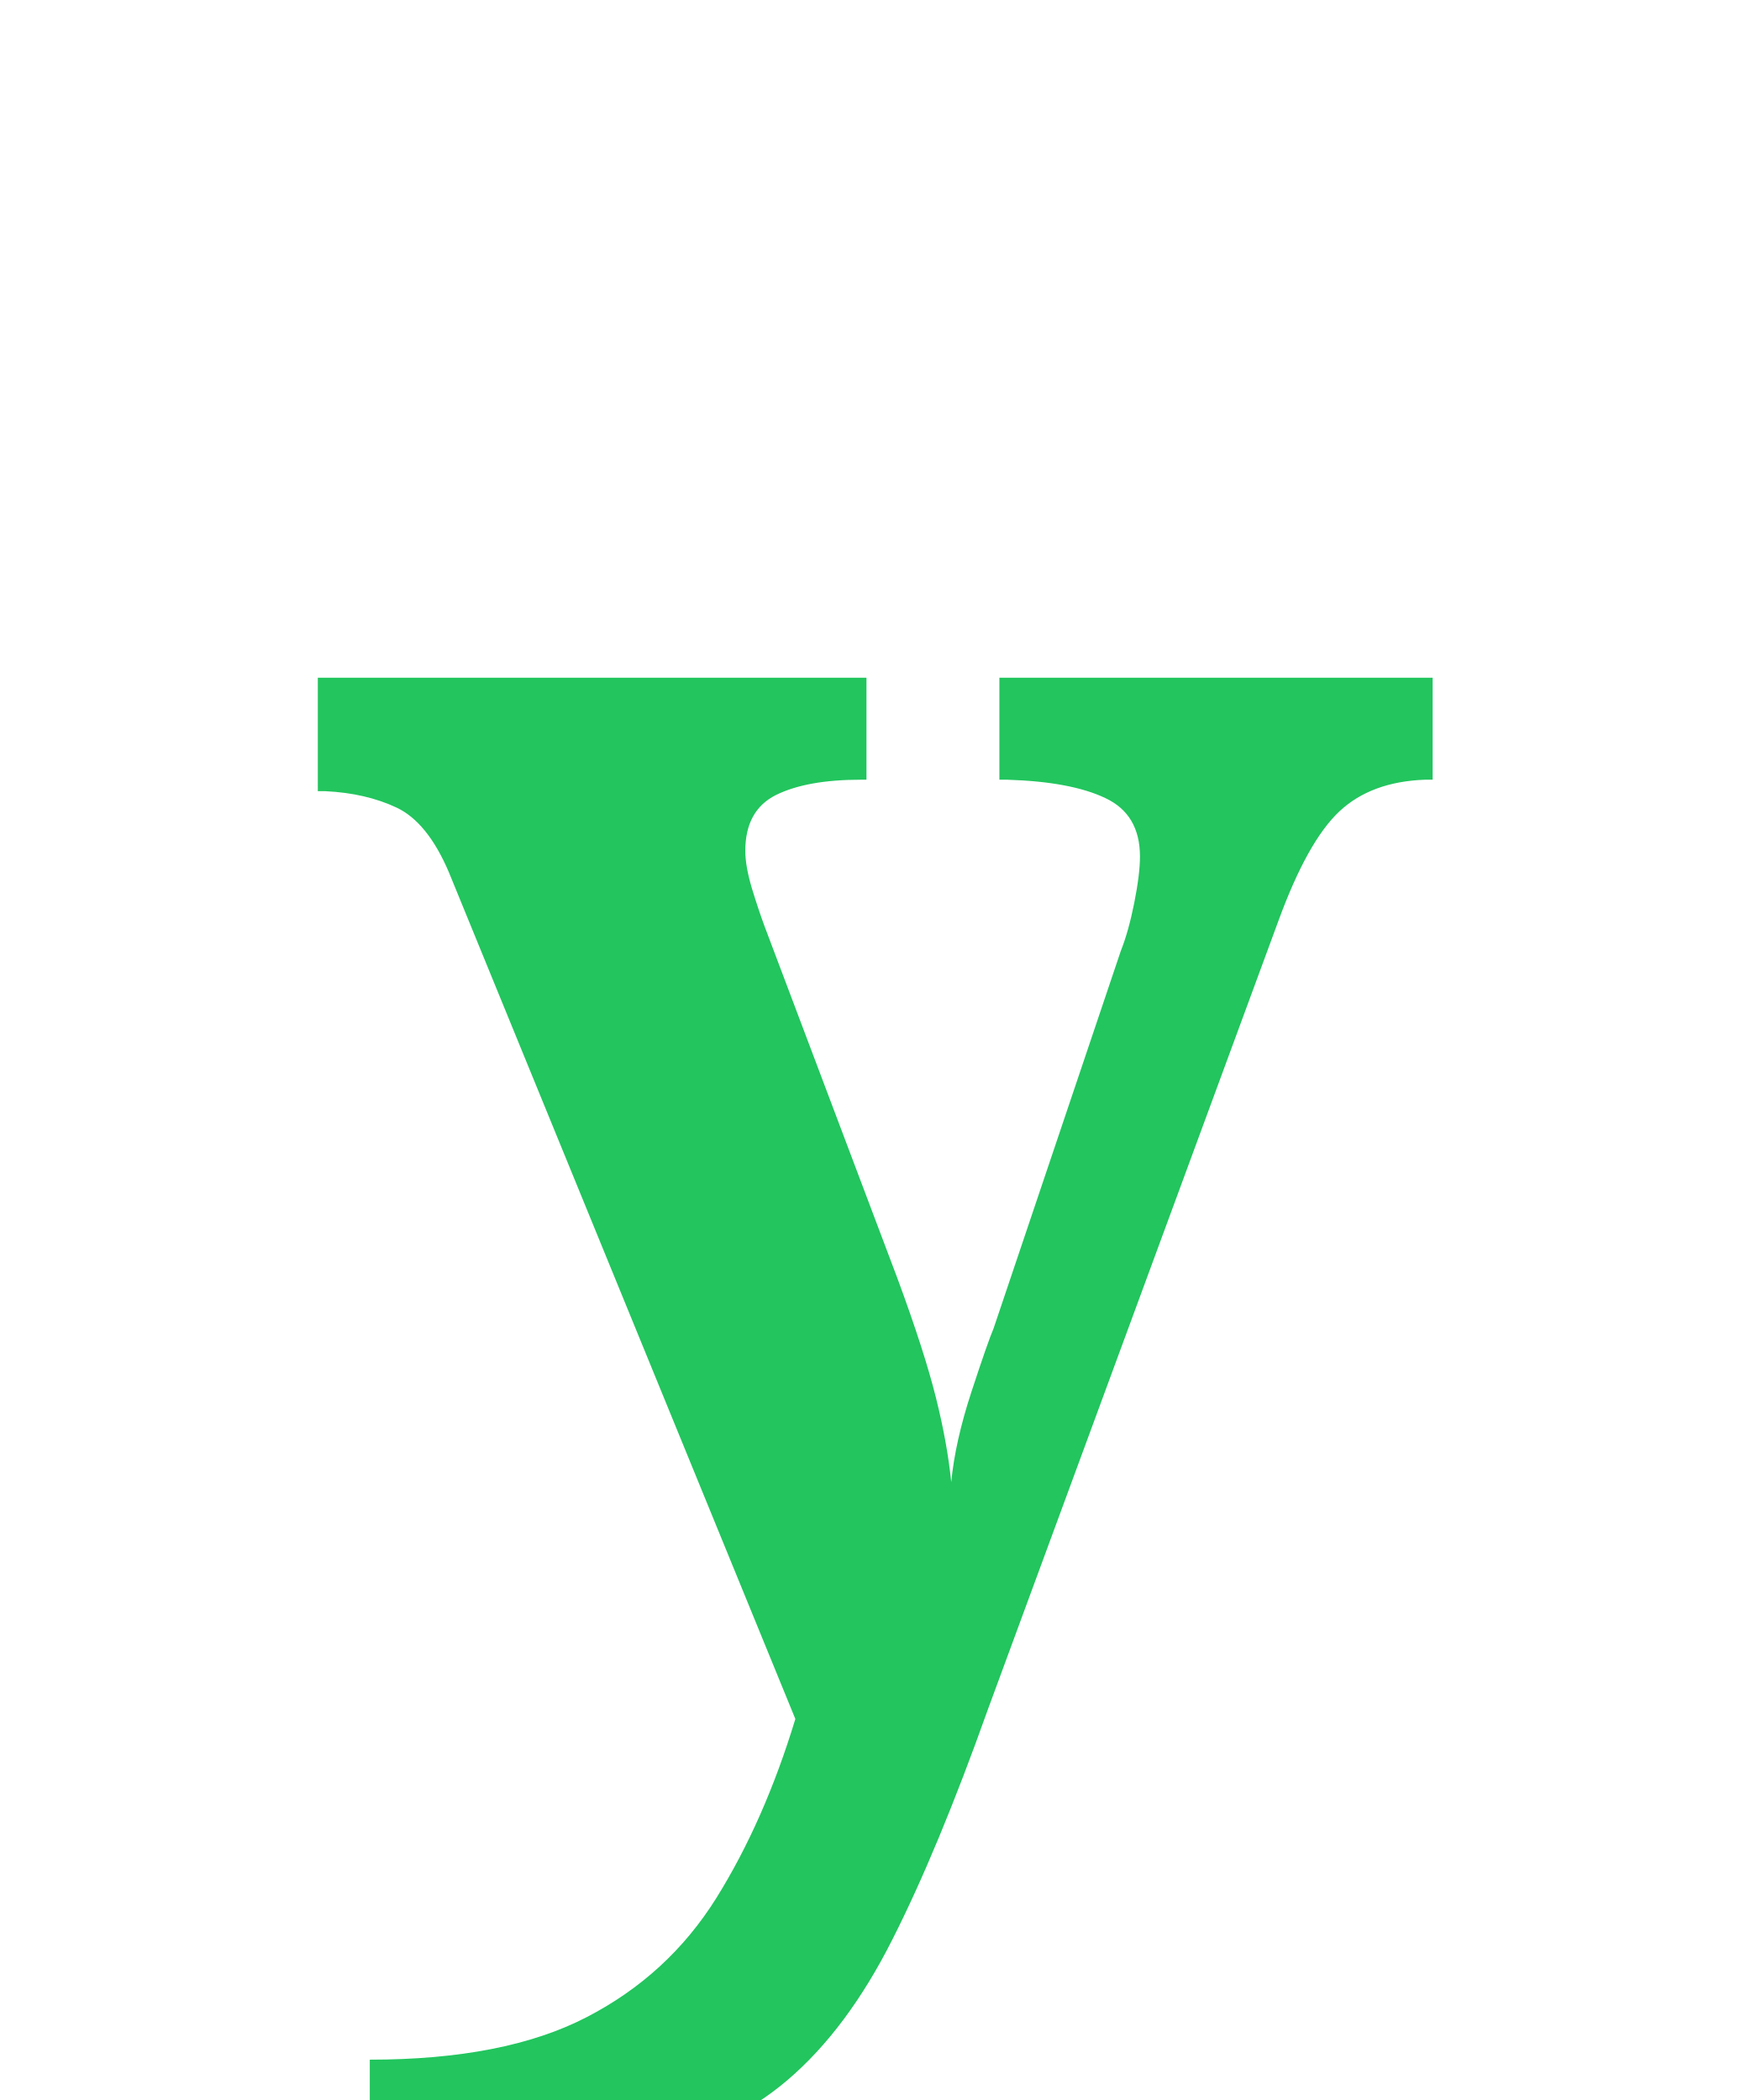
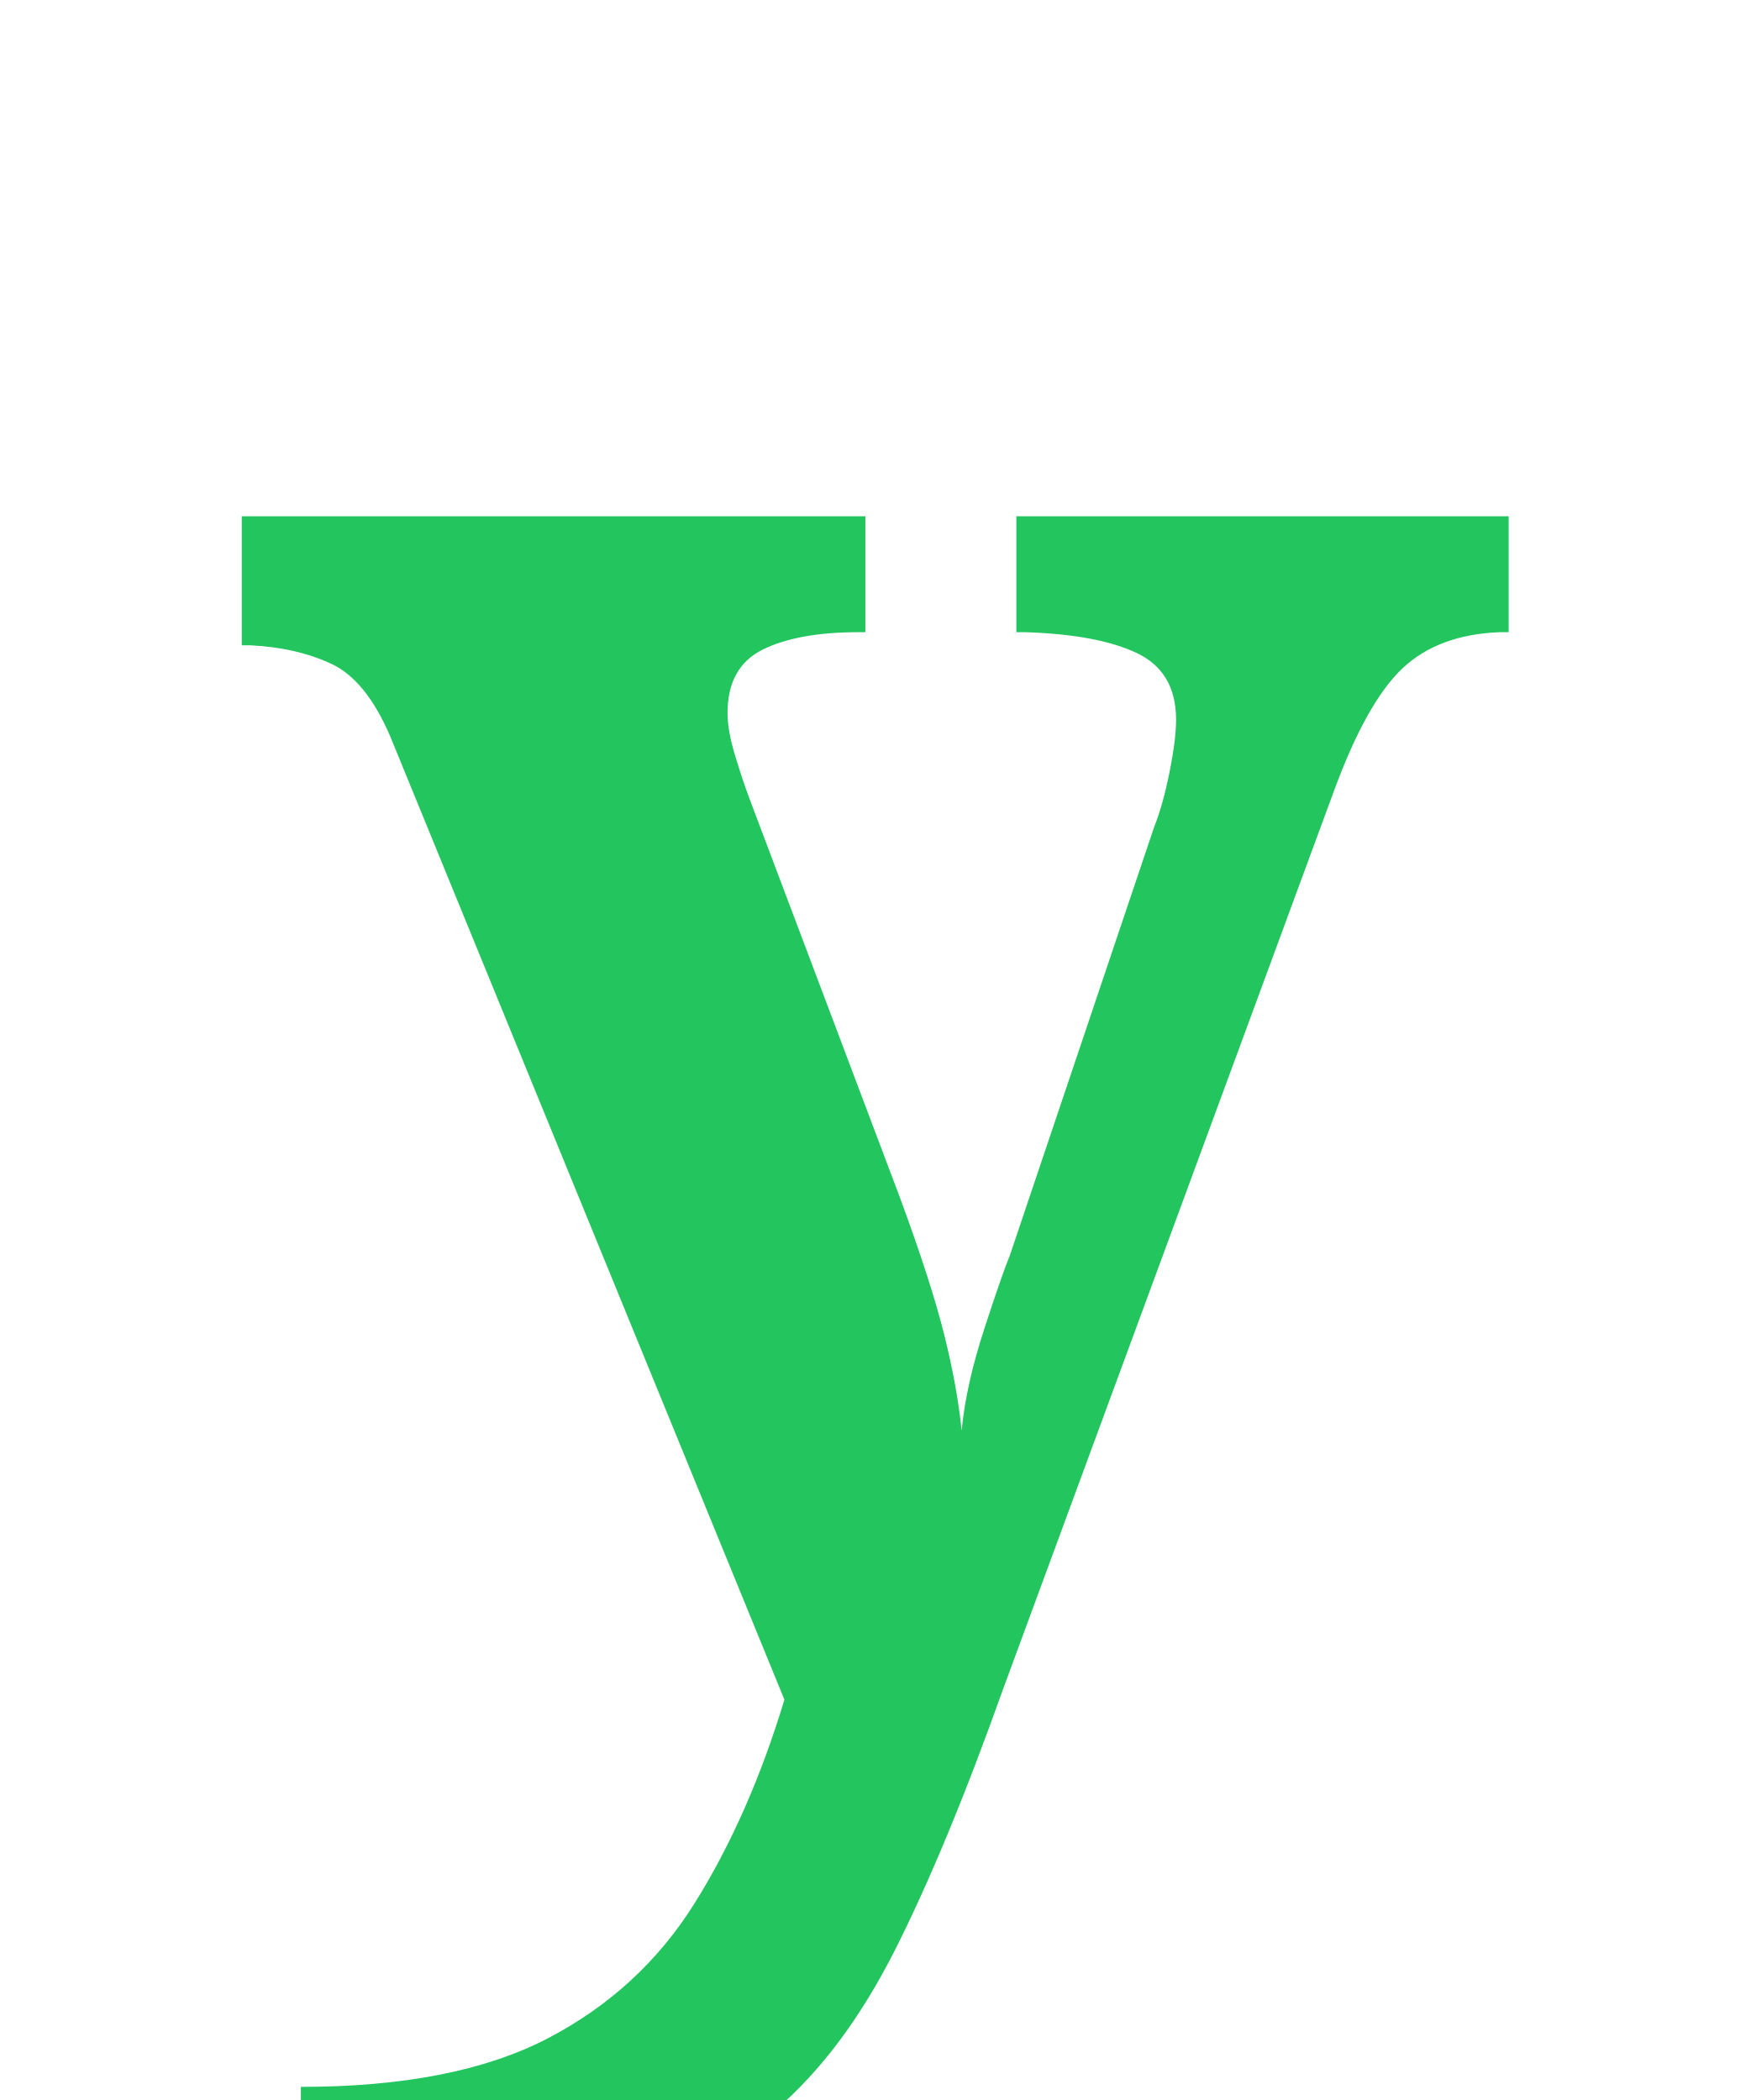
<svg xmlns="http://www.w3.org/2000/svg" viewBox="0 0 100 120">
-   <text x="50" y="55" font-family="Georgia, serif" font-size="110" font-weight="bold" fill="#22c55e" text-anchor="middle" dominant-baseline="central">y</text>
+   <text x="50" y="48" font-family="Georgia, serif" font-size="125" font-weight="bold" fill="#22c55e" text-anchor="middle" dominant-baseline="central">y</text>
</svg>
